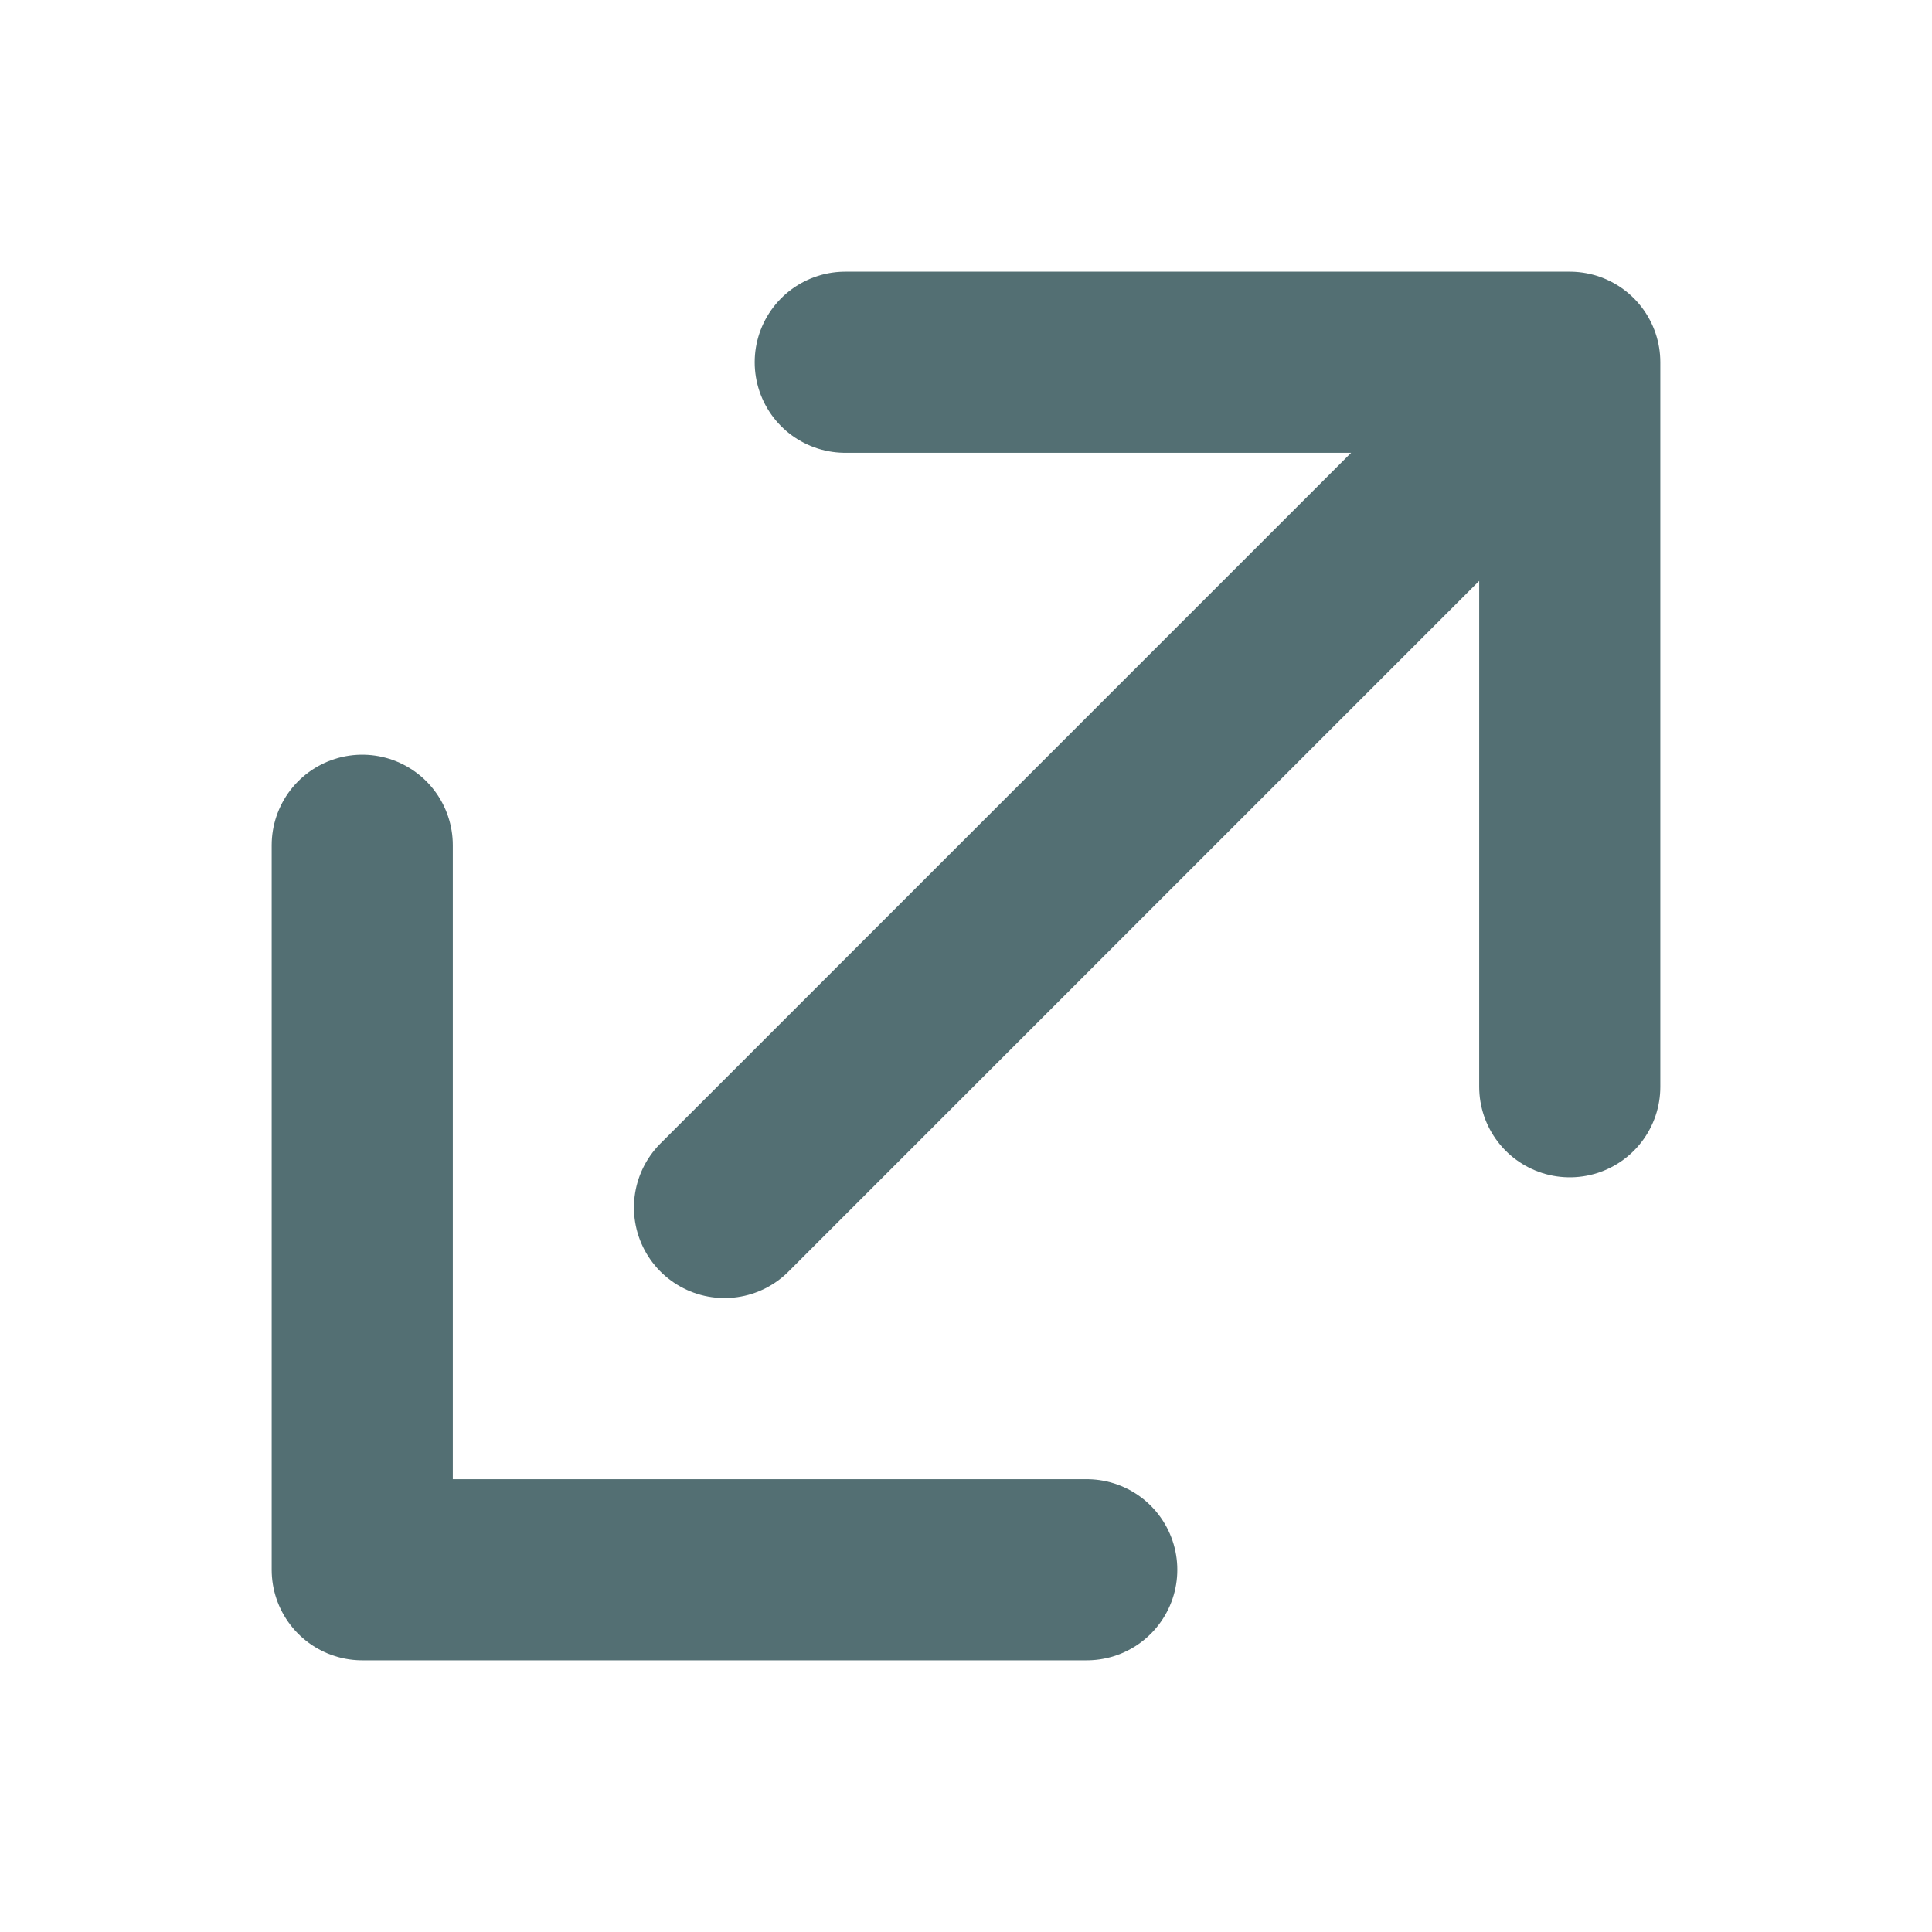
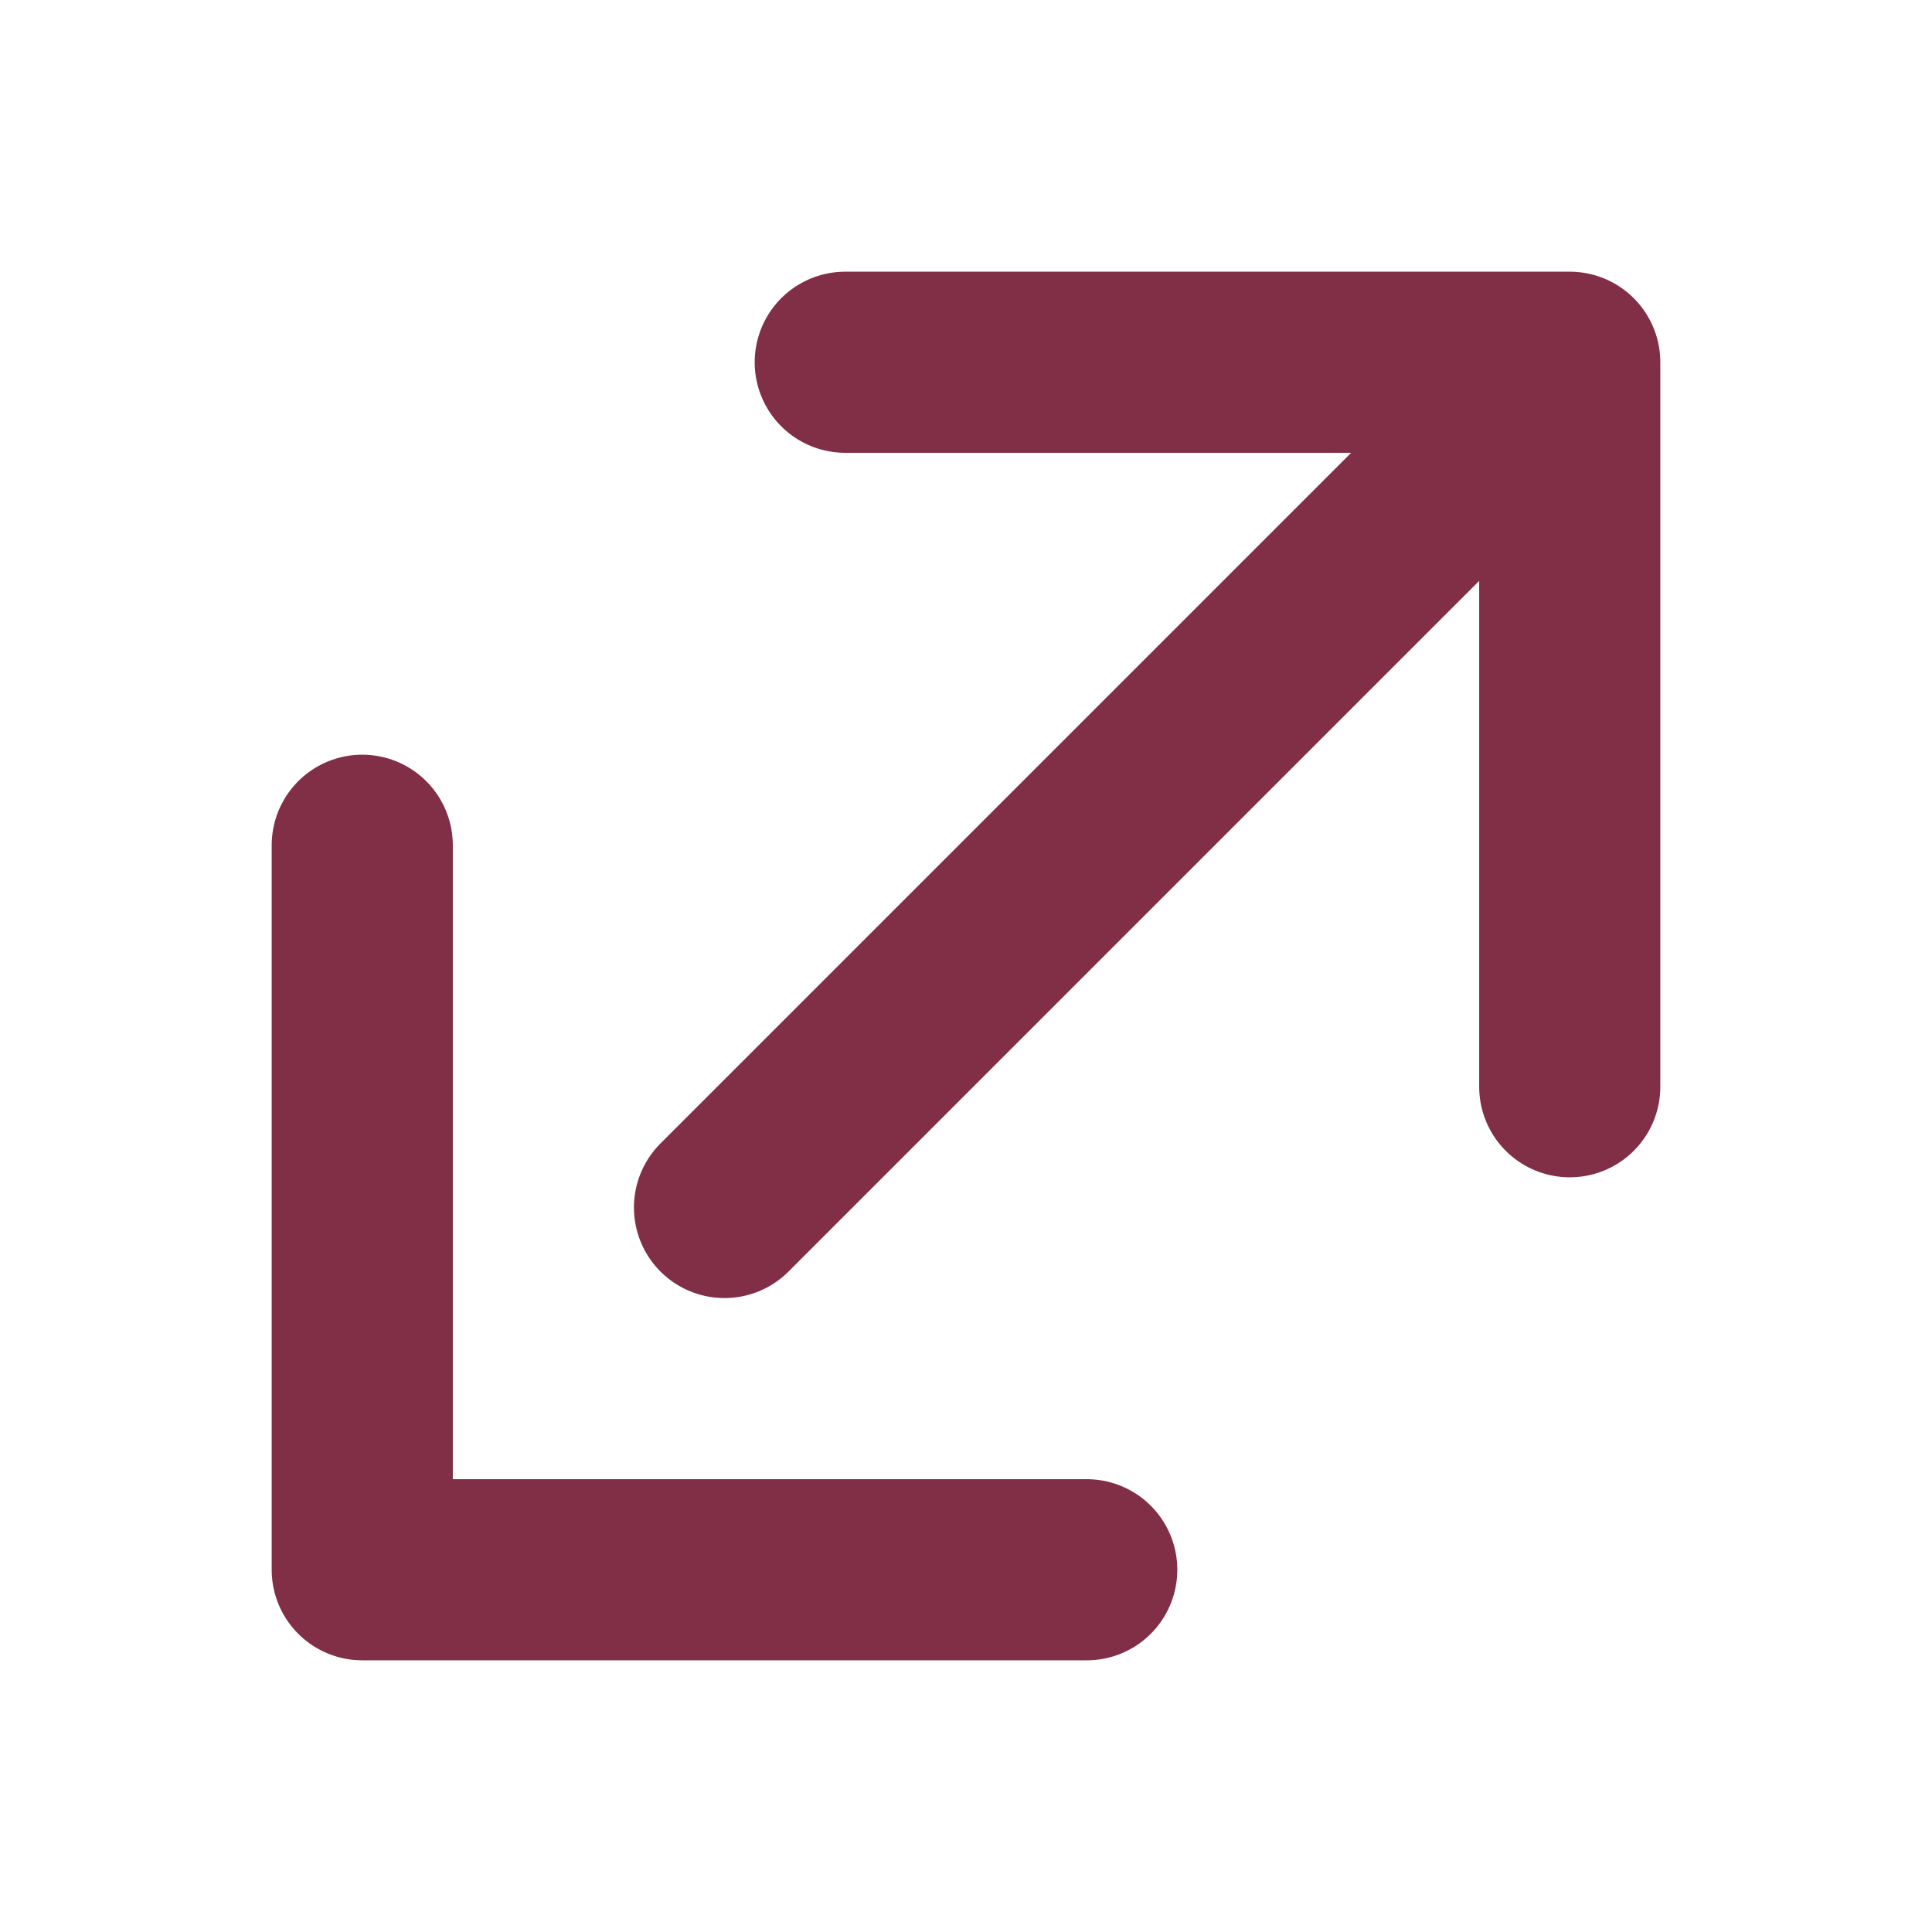
<svg xmlns="http://www.w3.org/2000/svg" width="16" height="16" viewBox="0 0 16 16">
-   <g fill="none" stroke="#536F73" color="#536F73" stroke-width="1.5" stroke-linecap="round" stroke-linejoin="round">
+   <g fill="none" stroke="#812E47" color="#812E47" stroke-width="1.5" stroke-linecap="round" stroke-linejoin="round">
    <path d="M3 7v6h6M7 3h6v6M6 10l7-7" />
  </g>
</svg>
